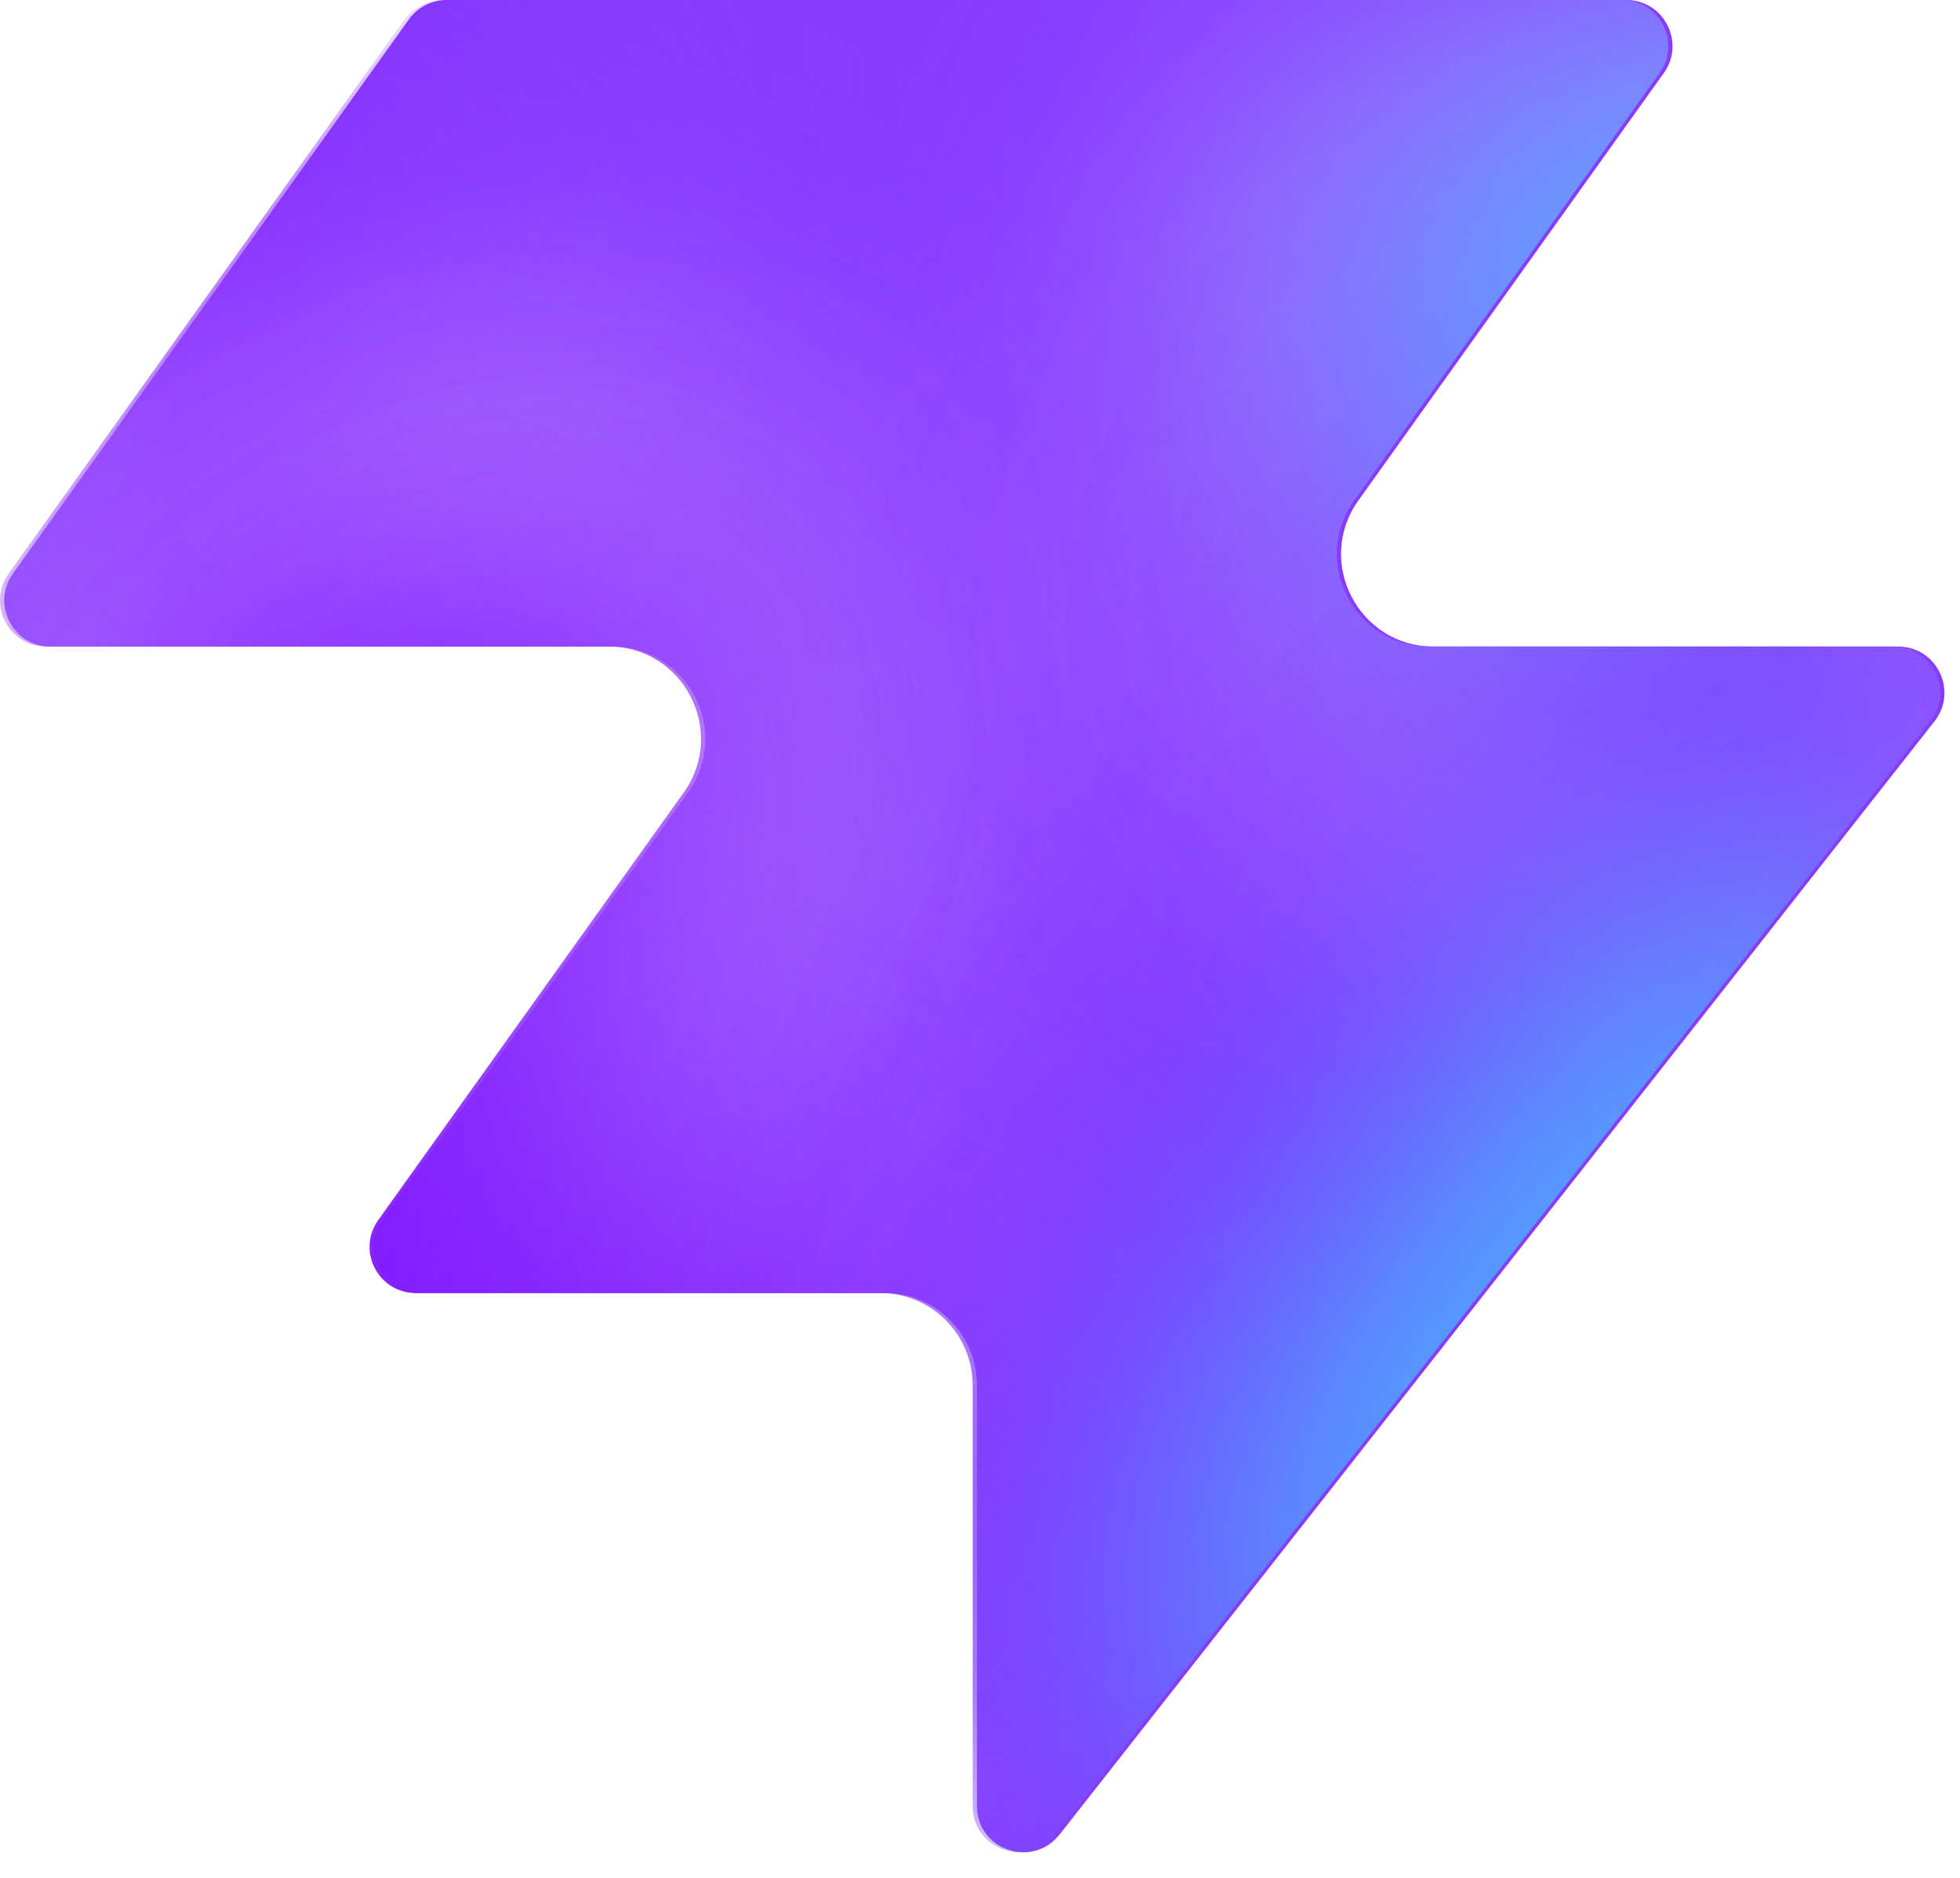
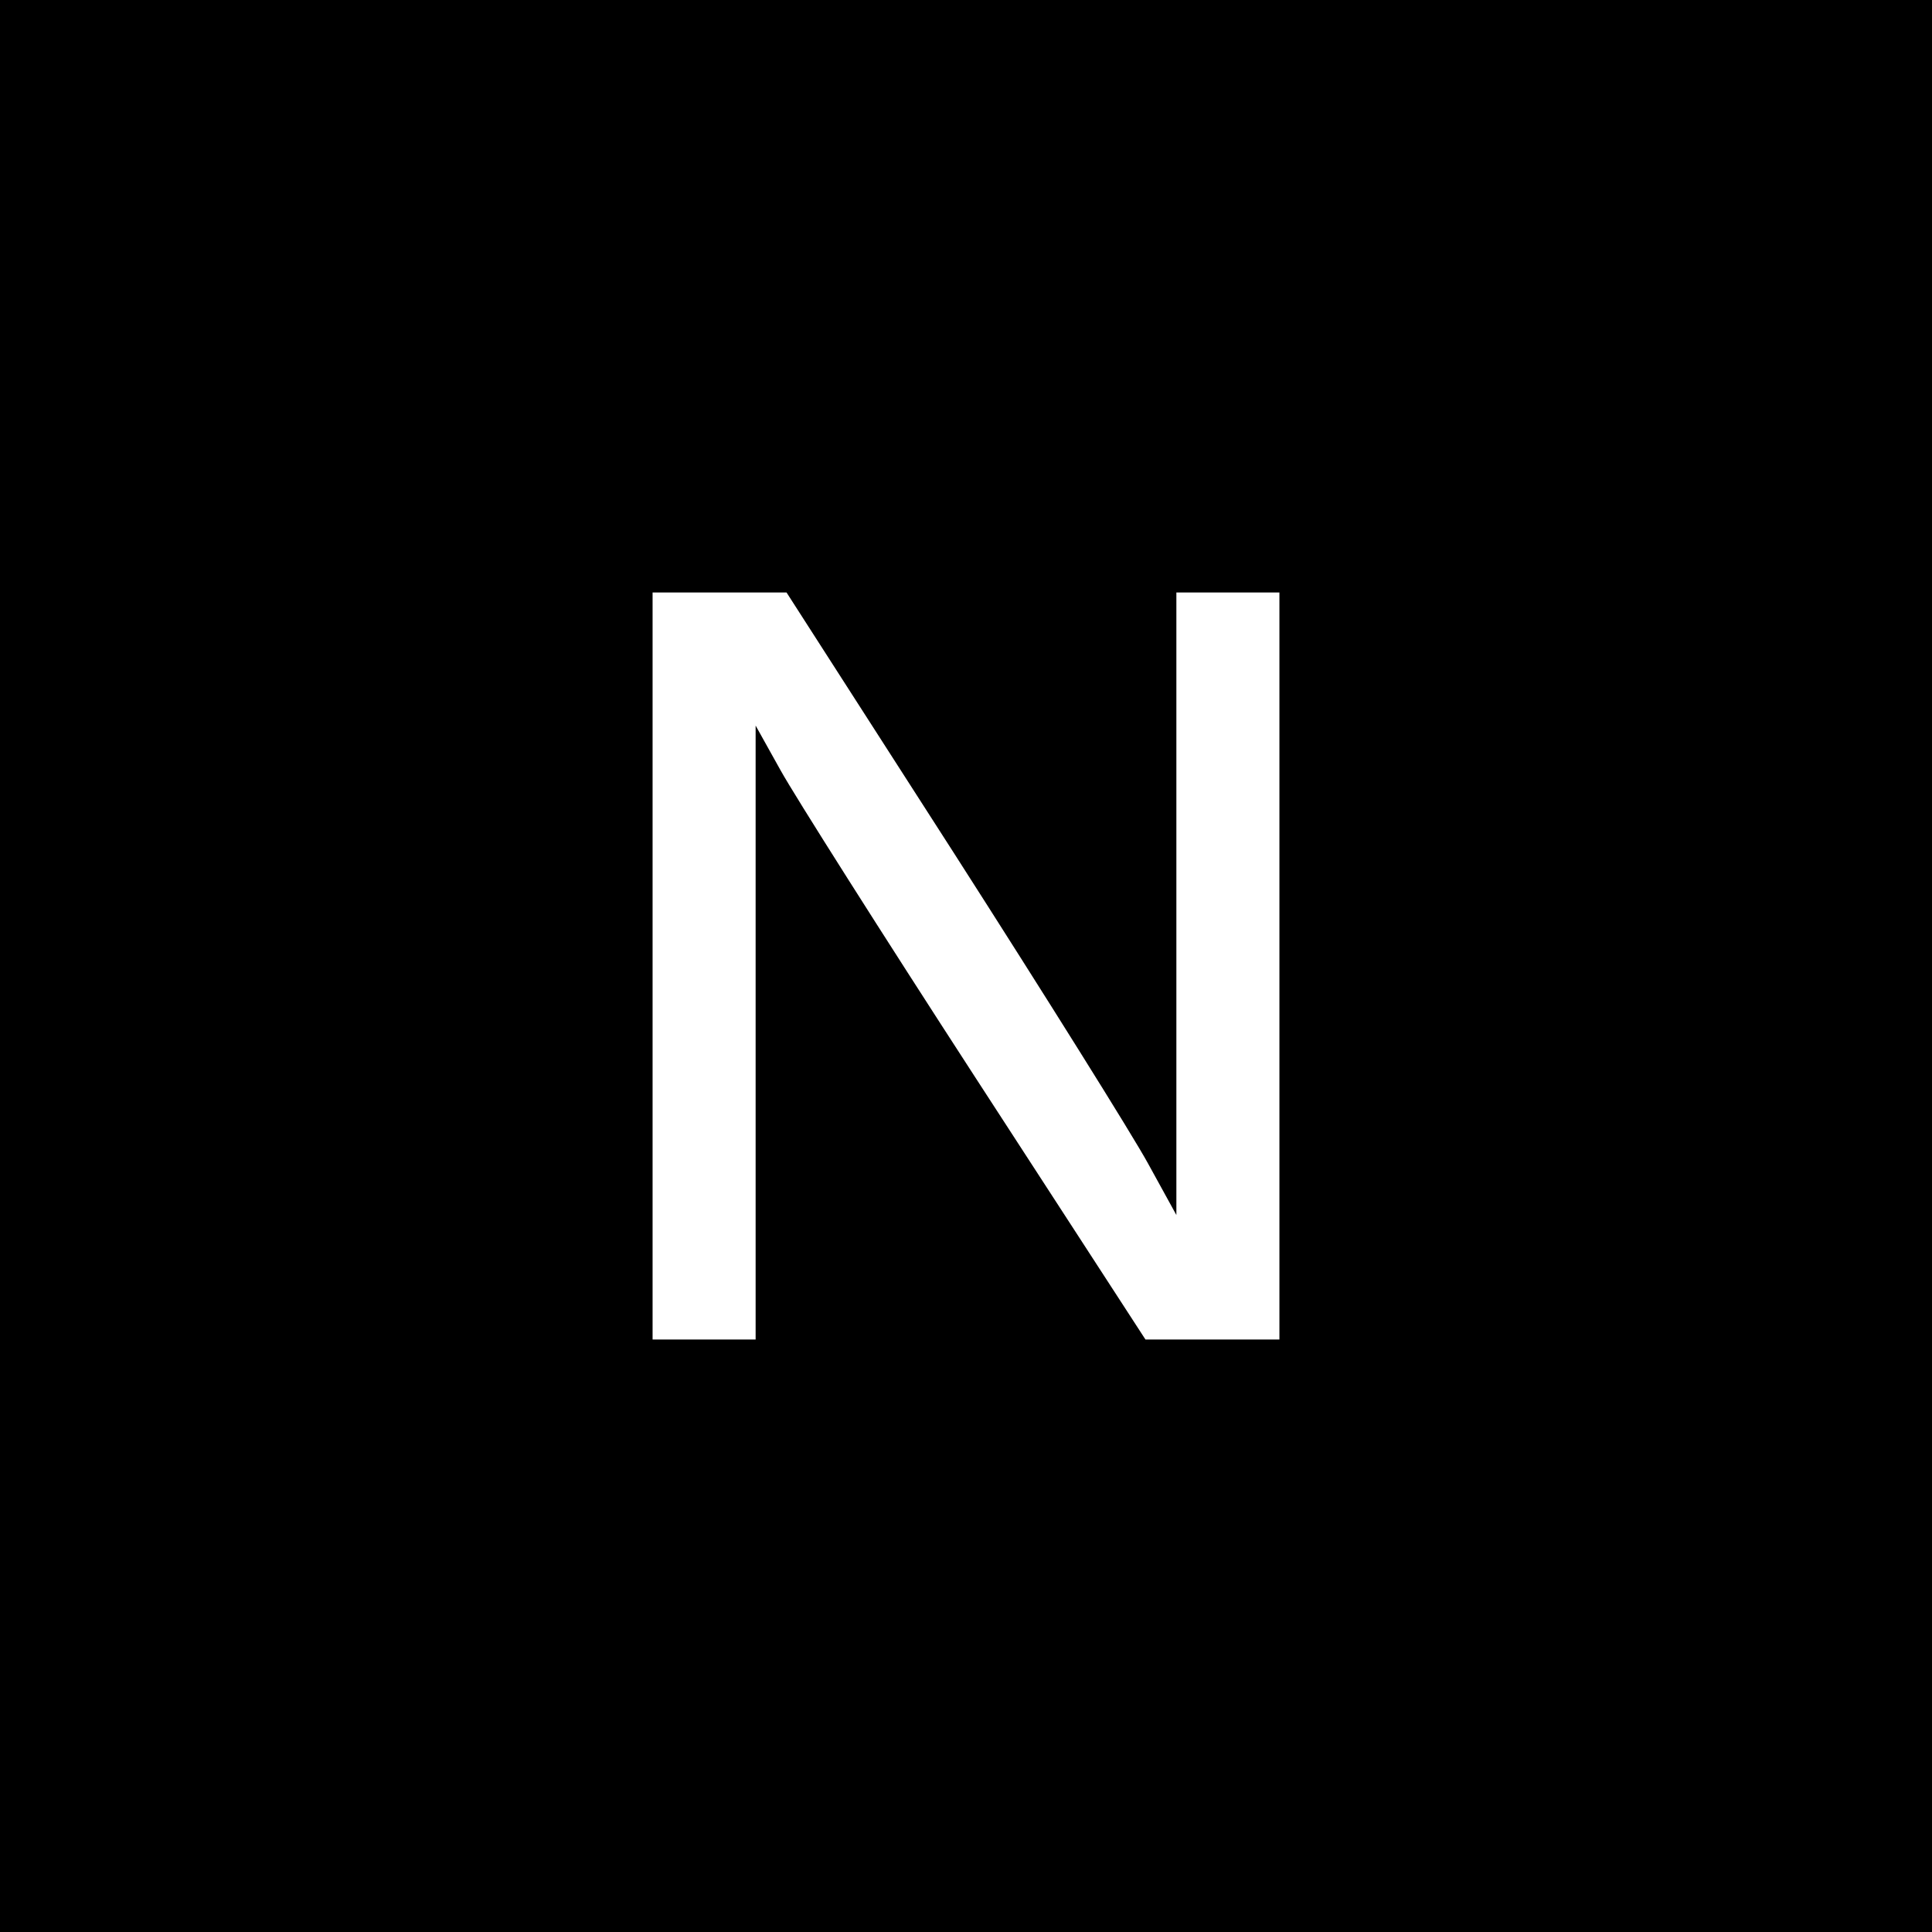
- <svg xmlns="http://www.w3.org/2000/svg" width="48" height="46" fill="none" viewBox="0 0 48 46">
-   <path fill="#863bff" d="M25.946 44.938c-.664.845-2.021.375-2.021-.698V33.937a2.26 2.26 0 0 0-2.262-2.262H10.287c-.92 0-1.456-1.04-.92-1.788l7.48-10.471c1.07-1.497 0-3.578-1.842-3.578H1.237c-.92 0-1.456-1.04-.92-1.788L10.013.474c.214-.297.556-.474.92-.474h28.894c.92 0 1.456 1.04.92 1.788l-7.48 10.471c-1.07 1.498 0 3.579 1.842 3.579h11.377c.943 0 1.473 1.088.89 1.83L25.947 44.94z" style="fill:#863bff;fill:color(display-p3 .525 .23 1);fill-opacity:1" />
-   <mask id="a" width="48" height="46" x="0" y="0" maskUnits="userSpaceOnUse" style="mask-type:alpha">
-     <path fill="#000" d="M25.842 44.938c-.664.844-2.021.375-2.021-.698V33.937a2.26 2.26 0 0 0-2.262-2.262H10.183c-.92 0-1.456-1.04-.92-1.788l7.48-10.471c1.07-1.498 0-3.579-1.842-3.579H1.133c-.92 0-1.456-1.04-.92-1.787L9.91.473c.214-.297.556-.474.92-.474h28.894c.92 0 1.456 1.04.92 1.788l-7.48 10.471c-1.07 1.498 0 3.578 1.842 3.578h11.377c.943 0 1.473 1.088.89 1.832L25.843 44.94z" style="fill:#000;fill-opacity:1" />
-   </mask>
-   <g mask="url(#a)">
-     <g filter="url(#b)">
-       <ellipse cx="5.508" cy="14.704" fill="#ede6ff" rx="5.508" ry="14.704" style="fill:#ede6ff;fill:color(display-p3 .927 .903 1);fill-opacity:1" transform="matrix(.00324 1 1 -.00324 -4.47 31.516)" />
-     </g>
-     <g filter="url(#c)">
-       <ellipse cx="10.399" cy="29.851" fill="#ede6ff" rx="10.399" ry="29.851" style="fill:#ede6ff;fill:color(display-p3 .927 .903 1);fill-opacity:1" transform="matrix(.00324 1 1 -.00324 -39.328 7.883)" />
-     </g>
-     <g filter="url(#d)">
-       <ellipse cx="5.508" cy="30.487" fill="#7e14ff" rx="5.508" ry="30.487" style="fill:#7e14ff;fill:color(display-p3 .492 .077 1);fill-opacity:1" transform="rotate(89.814 -25.913 -14.639)scale(1 -1)" />
-     </g>
-     <g filter="url(#e)">
-       <ellipse cx="5.508" cy="30.599" fill="#7e14ff" rx="5.508" ry="30.599" style="fill:#7e14ff;fill:color(display-p3 .492 .077 1);fill-opacity:1" transform="rotate(89.814 -32.644 -3.334)scale(1 -1)" />
-     </g>
-     <g filter="url(#f)">
-       <ellipse cx="5.508" cy="30.599" fill="#7e14ff" rx="5.508" ry="30.599" style="fill:#7e14ff;fill:color(display-p3 .492 .077 1);fill-opacity:1" transform="matrix(.00324 1 1 -.00324 -34.34 30.47)" />
-     </g>
-     <g filter="url(#g)">
-       <ellipse cx="14.072" cy="22.078" fill="#ede6ff" rx="14.072" ry="22.078" style="fill:#ede6ff;fill:color(display-p3 .927 .903 1);fill-opacity:1" transform="rotate(93.35 24.506 48.493)scale(-1 1)" />
-     </g>
-     <g filter="url(#h)">
-       <ellipse cx="3.47" cy="21.501" fill="#7e14ff" rx="3.47" ry="21.501" style="fill:#7e14ff;fill:color(display-p3 .492 .077 1);fill-opacity:1" transform="rotate(89.009 28.708 47.59)scale(-1 1)" />
-     </g>
-     <g filter="url(#i)">
-       <ellipse cx="3.47" cy="21.501" fill="#7e14ff" rx="3.47" ry="21.501" style="fill:#7e14ff;fill:color(display-p3 .492 .077 1);fill-opacity:1" transform="rotate(89.009 28.708 47.59)scale(-1 1)" />
-     </g>
-     <g filter="url(#j)">
-       <ellipse cx=".387" cy="8.972" fill="#7e14ff" rx="4.407" ry="29.108" style="fill:#7e14ff;fill:color(display-p3 .492 .077 1);fill-opacity:1" transform="rotate(39.51 .387 8.972)" />
-     </g>
-     <g filter="url(#k)">
-       <ellipse cx="47.523" cy="-6.092" fill="#7e14ff" rx="4.407" ry="29.108" style="fill:#7e14ff;fill:color(display-p3 .492 .077 1);fill-opacity:1" transform="rotate(37.892 47.523 -6.092)" />
-     </g>
-     <g filter="url(#l)">
-       <ellipse cx="41.412" cy="6.333" fill="#47bfff" rx="5.971" ry="9.665" style="fill:#47bfff;fill:color(display-p3 .28 .748 1);fill-opacity:1" transform="rotate(37.892 41.412 6.333)" />
-     </g>
-     <g filter="url(#m)">
-       <ellipse cx="-1.879" cy="38.332" fill="#7e14ff" rx="4.407" ry="29.108" style="fill:#7e14ff;fill:color(display-p3 .492 .077 1);fill-opacity:1" transform="rotate(37.892 -1.88 38.332)" />
-     </g>
-     <g filter="url(#n)">
-       <ellipse cx="-1.879" cy="38.332" fill="#7e14ff" rx="4.407" ry="29.108" style="fill:#7e14ff;fill:color(display-p3 .492 .077 1);fill-opacity:1" transform="rotate(37.892 -1.88 38.332)" />
-     </g>
-     <g filter="url(#o)">
-       <ellipse cx="35.651" cy="29.907" fill="#7e14ff" rx="4.407" ry="29.108" style="fill:#7e14ff;fill:color(display-p3 .492 .077 1);fill-opacity:1" transform="rotate(37.892 35.651 29.907)" />
-     </g>
-     <g filter="url(#p)">
-       <ellipse cx="38.418" cy="32.4" fill="#47bfff" rx="5.971" ry="15.297" style="fill:#47bfff;fill:color(display-p3 .28 .748 1);fill-opacity:1" transform="rotate(37.892 38.418 32.4)" />
-     </g>
+ <svg xmlns="http://www.w3.org/2000/svg" version="1.0" width="225pt" height="225pt" viewBox="0 0 225 225" preserveAspectRatio="xMidYMid meet">
+   <g transform="translate(0,225) scale(0.1,-0.1)" fill="#000000" stroke="none">
+     <path d="M0 1125 l0 -1125 1125 0 1125 0 0 1125 0 1125 -1125 0 -1125 0 0 -1125z m1110 133 c107 -167 209 -330 227 -363 l33 -60 0 363 0 362 60 0 60 0 0 -435 0 -435 -78 0 -78 0 -198 305 c-109 168 -211 329 -227 358 l-29 52 0 -357 0 -358 -60 0 -60 0 0 435 0 435 78 0 78 0 194 -302z" />
  </g>
-   <defs>
-     <filter id="b" width="60.045" height="41.654" x="-19.77" y="16.149" color-interpolation-filters="sRGB" filterUnits="userSpaceOnUse">
-       <feFlood flood-opacity="0" result="BackgroundImageFix" />
-       <feBlend in="SourceGraphic" in2="BackgroundImageFix" result="shape" />
-       <feGaussianBlur result="effect1_foregroundBlur_2002_17158" stdDeviation="7.659" />
-     </filter>
-     <filter id="c" width="90.34" height="51.437" x="-54.613" y="-7.533" color-interpolation-filters="sRGB" filterUnits="userSpaceOnUse">
-       <feFlood flood-opacity="0" result="BackgroundImageFix" />
-       <feBlend in="SourceGraphic" in2="BackgroundImageFix" result="shape" />
-       <feGaussianBlur result="effect1_foregroundBlur_2002_17158" stdDeviation="7.659" />
-     </filter>
-     <filter id="d" width="79.355" height="29.4" x="-49.64" y="2.03" color-interpolation-filters="sRGB" filterUnits="userSpaceOnUse">
-       <feFlood flood-opacity="0" result="BackgroundImageFix" />
-       <feBlend in="SourceGraphic" in2="BackgroundImageFix" result="shape" />
-       <feGaussianBlur result="effect1_foregroundBlur_2002_17158" stdDeviation="4.596" />
-     </filter>
-     <filter id="e" width="79.579" height="29.4" x="-45.045" y="20.029" color-interpolation-filters="sRGB" filterUnits="userSpaceOnUse">
-       <feFlood flood-opacity="0" result="BackgroundImageFix" />
-       <feBlend in="SourceGraphic" in2="BackgroundImageFix" result="shape" />
-       <feGaussianBlur result="effect1_foregroundBlur_2002_17158" stdDeviation="4.596" />
-     </filter>
-     <filter id="f" width="79.579" height="29.4" x="-43.513" y="21.178" color-interpolation-filters="sRGB" filterUnits="userSpaceOnUse">
-       <feFlood flood-opacity="0" result="BackgroundImageFix" />
-       <feBlend in="SourceGraphic" in2="BackgroundImageFix" result="shape" />
-       <feGaussianBlur result="effect1_foregroundBlur_2002_17158" stdDeviation="4.596" />
-     </filter>
-     <filter id="g" width="74.749" height="58.852" x="15.756" y="-17.901" color-interpolation-filters="sRGB" filterUnits="userSpaceOnUse">
-       <feFlood flood-opacity="0" result="BackgroundImageFix" />
-       <feBlend in="SourceGraphic" in2="BackgroundImageFix" result="shape" />
-       <feGaussianBlur result="effect1_foregroundBlur_2002_17158" stdDeviation="7.659" />
-     </filter>
-     <filter id="h" width="61.377" height="25.362" x="23.548" y="2.284" color-interpolation-filters="sRGB" filterUnits="userSpaceOnUse">
-       <feFlood flood-opacity="0" result="BackgroundImageFix" />
-       <feBlend in="SourceGraphic" in2="BackgroundImageFix" result="shape" />
-       <feGaussianBlur result="effect1_foregroundBlur_2002_17158" stdDeviation="4.596" />
-     </filter>
-     <filter id="i" width="61.377" height="25.362" x="23.548" y="2.284" color-interpolation-filters="sRGB" filterUnits="userSpaceOnUse">
-       <feFlood flood-opacity="0" result="BackgroundImageFix" />
-       <feBlend in="SourceGraphic" in2="BackgroundImageFix" result="shape" />
-       <feGaussianBlur result="effect1_foregroundBlur_2002_17158" stdDeviation="4.596" />
-     </filter>
-     <filter id="j" width="56.045" height="63.649" x="-27.636" y="-22.853" color-interpolation-filters="sRGB" filterUnits="userSpaceOnUse">
-       <feFlood flood-opacity="0" result="BackgroundImageFix" />
-       <feBlend in="SourceGraphic" in2="BackgroundImageFix" result="shape" />
-       <feGaussianBlur result="effect1_foregroundBlur_2002_17158" stdDeviation="4.596" />
-     </filter>
-     <filter id="k" width="54.814" height="64.646" x="20.116" y="-38.415" color-interpolation-filters="sRGB" filterUnits="userSpaceOnUse">
-       <feFlood flood-opacity="0" result="BackgroundImageFix" />
-       <feBlend in="SourceGraphic" in2="BackgroundImageFix" result="shape" />
-       <feGaussianBlur result="effect1_foregroundBlur_2002_17158" stdDeviation="4.596" />
-     </filter>
-     <filter id="l" width="33.541" height="35.313" x="24.641" y="-11.323" color-interpolation-filters="sRGB" filterUnits="userSpaceOnUse">
-       <feFlood flood-opacity="0" result="BackgroundImageFix" />
-       <feBlend in="SourceGraphic" in2="BackgroundImageFix" result="shape" />
-       <feGaussianBlur result="effect1_foregroundBlur_2002_17158" stdDeviation="4.596" />
-     </filter>
-     <filter id="m" width="54.814" height="64.646" x="-29.286" y="6.009" color-interpolation-filters="sRGB" filterUnits="userSpaceOnUse">
-       <feFlood flood-opacity="0" result="BackgroundImageFix" />
-       <feBlend in="SourceGraphic" in2="BackgroundImageFix" result="shape" />
-       <feGaussianBlur result="effect1_foregroundBlur_2002_17158" stdDeviation="4.596" />
-     </filter>
-     <filter id="n" width="54.814" height="64.646" x="-29.286" y="6.009" color-interpolation-filters="sRGB" filterUnits="userSpaceOnUse">
-       <feFlood flood-opacity="0" result="BackgroundImageFix" />
-       <feBlend in="SourceGraphic" in2="BackgroundImageFix" result="shape" />
-       <feGaussianBlur result="effect1_foregroundBlur_2002_17158" stdDeviation="4.596" />
-     </filter>
-     <filter id="o" width="54.814" height="64.646" x="8.244" y="-2.416" color-interpolation-filters="sRGB" filterUnits="userSpaceOnUse">
-       <feFlood flood-opacity="0" result="BackgroundImageFix" />
-       <feBlend in="SourceGraphic" in2="BackgroundImageFix" result="shape" />
-       <feGaussianBlur result="effect1_foregroundBlur_2002_17158" stdDeviation="4.596" />
-     </filter>
-     <filter id="p" width="39.409" height="43.623" x="18.713" y="10.588" color-interpolation-filters="sRGB" filterUnits="userSpaceOnUse">
-       <feFlood flood-opacity="0" result="BackgroundImageFix" />
-       <feBlend in="SourceGraphic" in2="BackgroundImageFix" result="shape" />
-       <feGaussianBlur result="effect1_foregroundBlur_2002_17158" stdDeviation="4.596" />
-     </filter>
-   </defs>
</svg>
